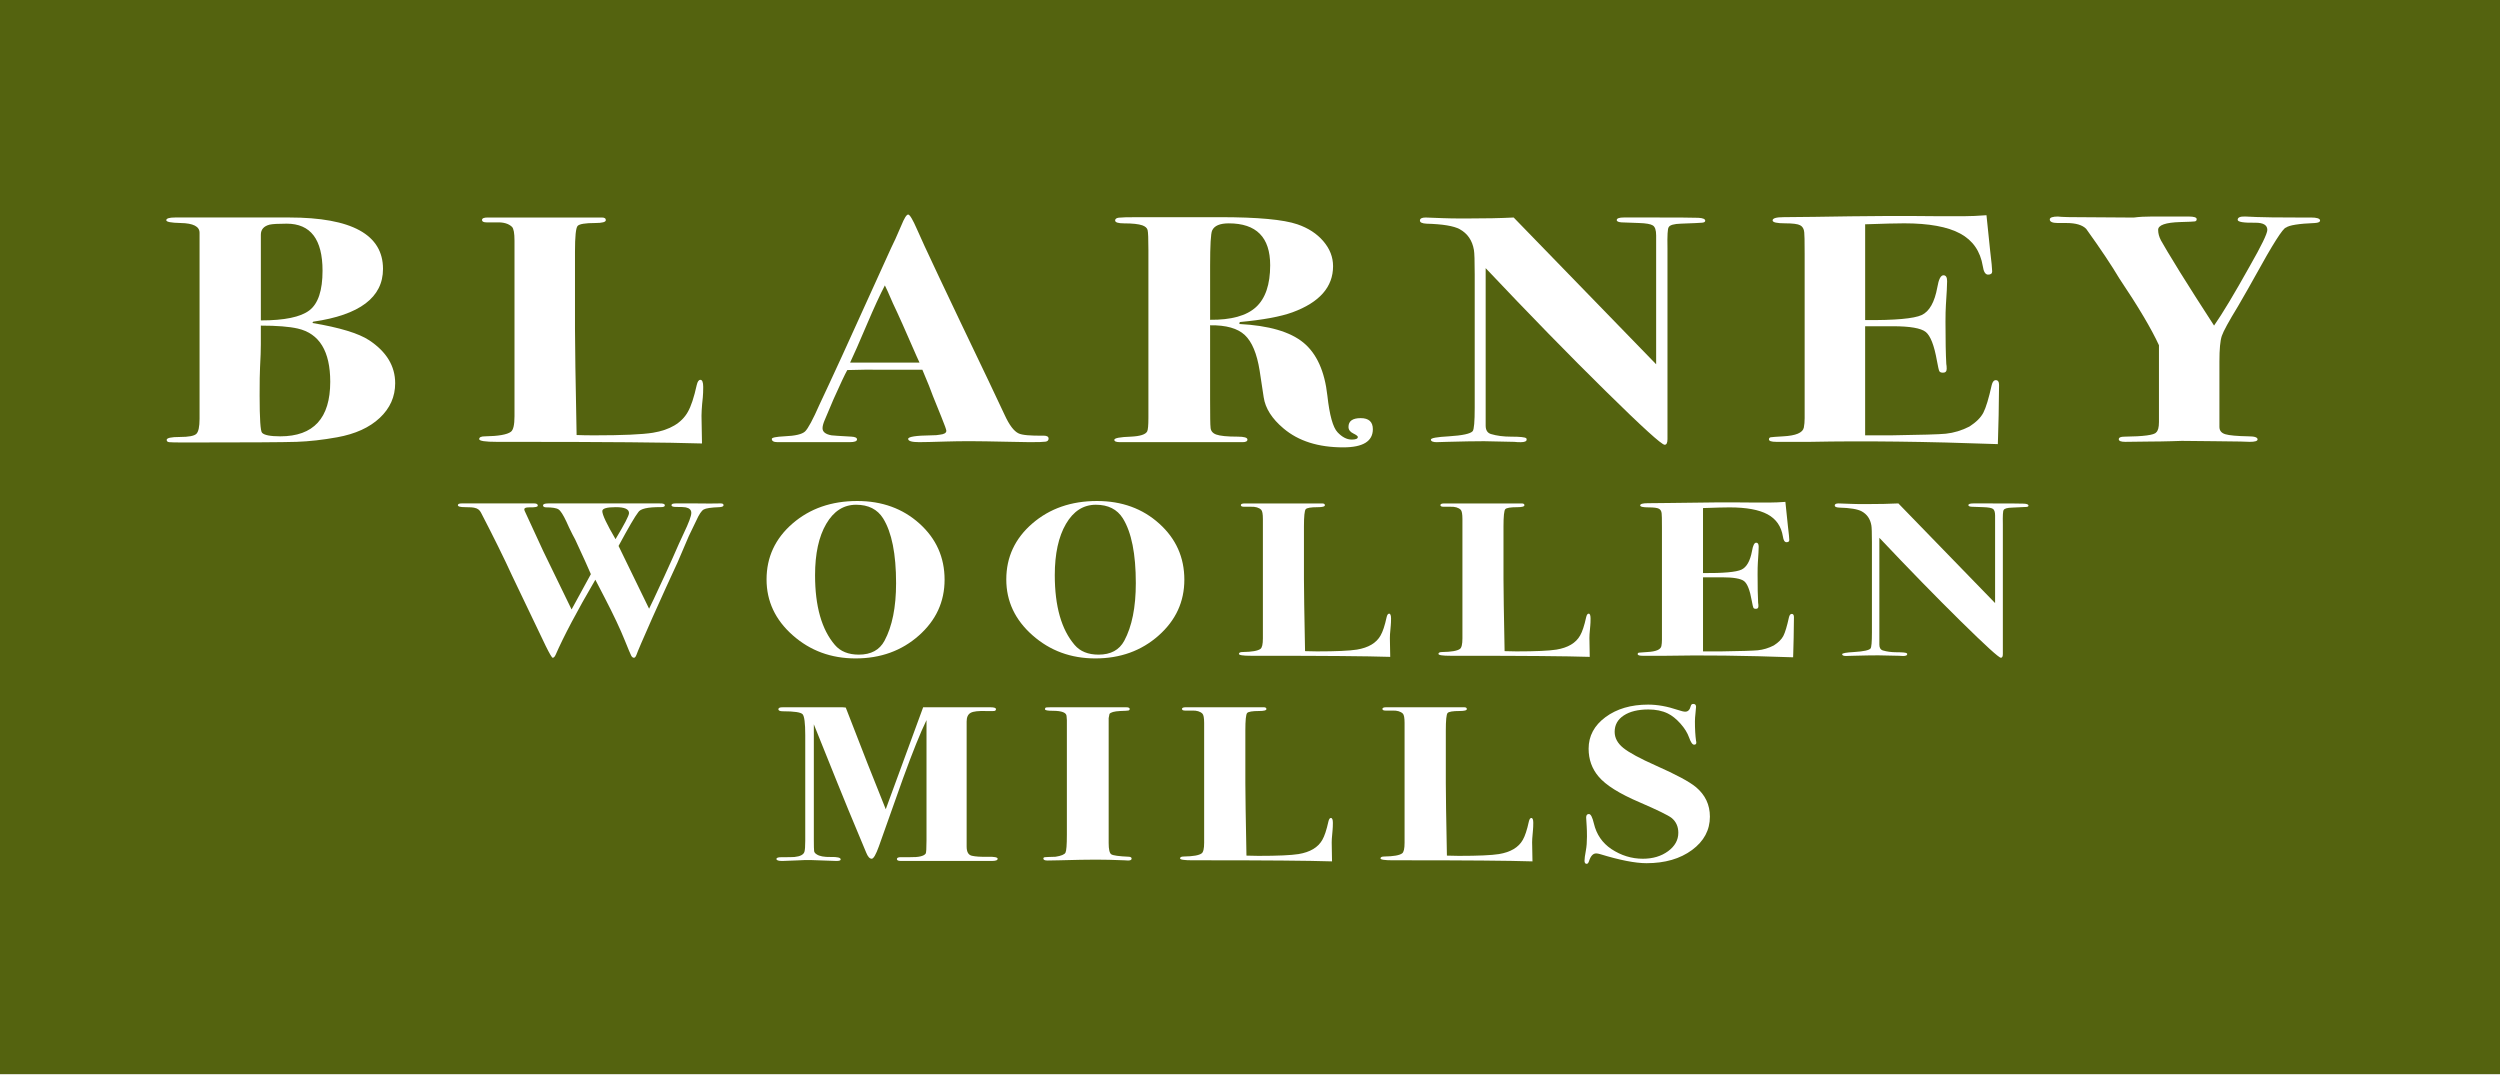
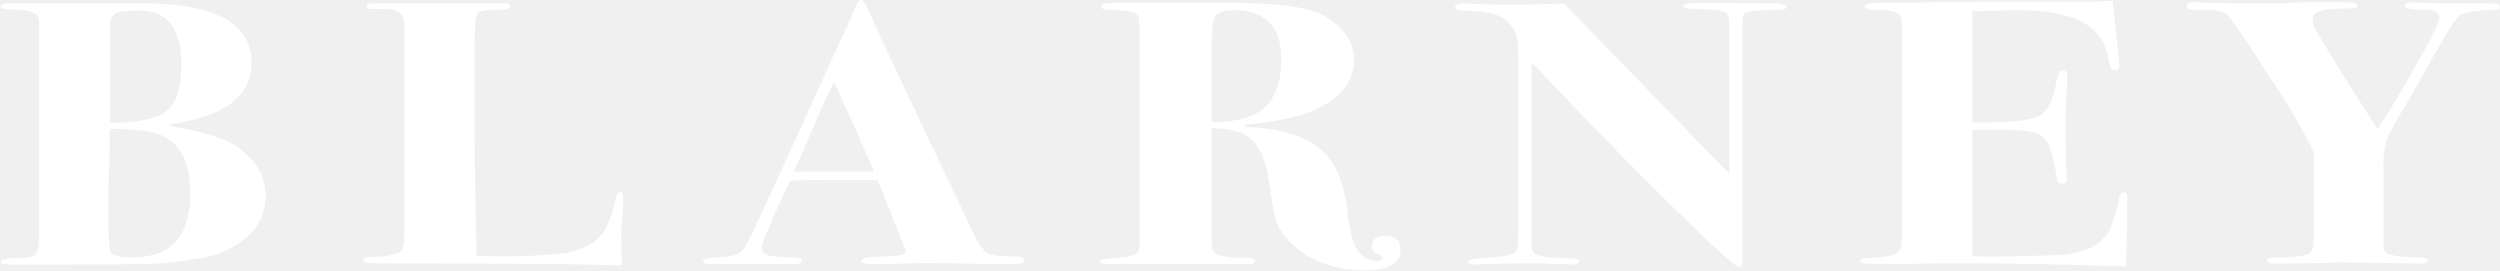
- <svg xmlns="http://www.w3.org/2000/svg" version="1.1" id="Layer_1" x="0px" y="0px" width="199px" height="85.5px" viewBox="0 0 199 85.5" enable-background="new 0 0 199 85.5" xml:space="preserve">
-   <rect y="0" fill="#54630F" width="199" height="85.5" />
-   <g>
-     <path fill="#FFFFFF" d="M31.456,30.505c0,1.072-0.409,1.992-1.228,2.76c-0.818,0.769-1.949,1.283-3.392,1.543   c-1.142,0.207-2.219,0.328-3.23,0.363c-1.013,0.034-3.984,0.051-8.916,0.051c-0.689,0-1.099-0.009-1.228-0.025   c-0.13-0.017-0.194-0.078-0.194-0.181c0-0.155,0.35-0.233,1.051-0.233c0.698,0,1.135-0.082,1.308-0.246   c0.172-0.164,0.258-0.564,0.258-1.203V18.528c0-0.5-0.501-0.759-1.504-0.776c-0.763-0.016-1.145-0.089-1.145-0.22   c0-0.146,0.237-0.22,0.711-0.22c0.452,0,0.894,0,1.324,0h7.753c4.976,0,7.463,1.366,7.463,4.095c0,2.264-1.853,3.663-5.557,4.199   l-0.064,0.104c2.175,0.364,3.683,0.822,4.522,1.375C30.767,28,31.456,29.141,31.456,30.505z M26.287,30.39   c0-2.429-0.861-3.841-2.586-4.238c-0.682-0.155-1.66-0.233-2.938-0.233v1.499c0,0.431-0.021,1.043-0.064,1.835   c-0.022,0.397-0.033,1.137-0.033,2.223c0,1.86,0.065,2.851,0.194,2.972c0.172,0.189,0.656,0.284,1.453,0.284   C24.963,34.731,26.287,33.284,26.287,30.39z M25.674,21.552c0-2.499-0.95-3.748-2.852-3.748c-0.676,0-1.13,0.026-1.361,0.077   c-0.466,0.121-0.697,0.388-0.697,0.801v6.823c1.88,0,3.167-0.267,3.864-0.801C25.325,24.17,25.674,23.119,25.674,21.552z" />
-     <path fill="#FFFFFF" d="M55.976,30.803c0,0.328-0.012,0.604-0.032,0.827c-0.086,0.759-0.119,1.37-0.098,1.836l0.033,1.835   c-2.758-0.087-7.743-0.129-14.957-0.129h-1.357c-0.947,0-1.421-0.073-1.421-0.219c0-0.146,0.15-0.22,0.452-0.22   c1.076-0.017,1.766-0.137,2.067-0.361c0.194-0.137,0.291-0.55,0.291-1.239V19.146c0-0.584-0.066-0.946-0.196-1.084   c-0.263-0.258-0.666-0.378-1.211-0.361H38.73c-0.24,0-0.36-0.065-0.36-0.194c0-0.129,0.15-0.194,0.453-0.194   c0.172,0,0.344,0,0.517,0h8.205c0.108,0,0.227,0,0.356,0c0.215,0,0.323,0.069,0.323,0.207c0,0.155-0.28,0.232-0.84,0.232   c-0.797,0-1.266,0.078-1.405,0.232c-0.141,0.156-0.21,0.837-0.21,2.042v6.15c0,1.258,0.042,4.075,0.129,8.452   c0.409,0.017,0.872,0.025,1.389,0.025c2.262,0,3.823-0.068,4.684-0.206c1.356-0.224,2.282-0.776,2.778-1.654   c0.259-0.448,0.495-1.164,0.711-2.146c0.064-0.275,0.161-0.413,0.29-0.413C55.9,30.235,55.976,30.424,55.976,30.803z" />
-     <path fill="#FFFFFF" d="M83.467,34.912c0,0.138-0.081,0.22-0.242,0.245c-0.161,0.026-0.576,0.039-1.244,0.039   c-0.172,0-0.657-0.009-1.453-0.026c-1.595-0.034-2.692-0.052-3.295-0.052c-0.711,0-1.336,0.009-1.874,0.026   c-1.077,0.034-1.81,0.051-2.197,0.051c-0.581,0-0.872-0.086-0.872-0.258c0-0.172,0.614-0.268,1.842-0.285   c0.302,0,0.527-0.017,0.679-0.051c0.344-0.035,0.517-0.138,0.517-0.311c0-0.086-0.129-0.447-0.388-1.085l-0.679-1.68   c-0.129-0.378-0.409-1.076-0.84-2.093h-0.581h-2.52c-0.905-0.017-1.863-0.008-2.876,0.025c-0.193,0.345-0.56,1.121-1.098,2.327   l-0.711,1.68c-0.108,0.258-0.161,0.465-0.161,0.62c0,0.293,0.236,0.482,0.71,0.568c0.108,0.017,0.636,0.052,1.583,0.104   c0.302,0.016,0.452,0.089,0.452,0.219c0,0.146-0.193,0.22-0.581,0.22h-5.33c-0.13,0-0.269,0-0.42,0   c-0.302,0-0.452-0.086-0.452-0.258c0-0.104,0.333-0.172,1.001-0.207c0.861-0.034,1.41-0.164,1.647-0.388   c0.236-0.224,0.625-0.947,1.163-2.171c0.408-0.861,1.001-2.136,1.776-3.825l3.909-8.606c0.194-0.379,0.463-0.973,0.808-1.783   c0.237-0.585,0.42-0.879,0.549-0.879c0.13,0,0.366,0.397,0.711,1.189c0.431,1.017,2.325,5.031,5.686,12.043   c0.431,0.896,0.862,1.81,1.293,2.739c0.365,0.793,0.731,1.275,1.099,1.448c0.279,0.138,0.947,0.198,2.002,0.181   C83.338,34.68,83.467,34.758,83.467,34.912z M73.194,28.865c-0.021-0.051-0.096-0.215-0.225-0.491   c-0.866-1.997-1.493-3.4-1.883-4.21c-0.103-0.226-0.247-0.555-0.433-0.988l-0.217-0.459c-0.387,0.74-0.858,1.766-1.416,3.074   c-0.622,1.464-1.073,2.489-1.352,3.074c0.194,0,0.431,0,0.71,0c0.259,0,0.496,0,0.712,0h1.809   C71.396,28.865,72.16,28.865,73.194,28.865z" />
-     <path fill="#FFFFFF" d="M109.279,34.163c0,0.965-0.787,1.447-2.359,1.447c-1.981,0-3.564-0.501-4.748-1.503   c-0.926-0.777-1.454-1.606-1.583-2.488l-0.323-2.124c-0.215-1.348-0.608-2.289-1.18-2.825c-0.57-0.536-1.49-0.795-2.762-0.777   v5.883c0,1.365,0.012,2.1,0.033,2.203c0,0.294,0.15,0.497,0.451,0.609c0.303,0.112,0.873,0.169,1.713,0.169   c0.517,0,0.775,0.077,0.775,0.232c0,0.138-0.13,0.207-0.388,0.207h-3.134h-0.518c-0.387,0-0.754,0-1.098,0h-2.326   c-0.215,0-0.463,0-0.742,0c-0.238,0-0.389,0-0.453,0h-1.486c-0.302,0-0.452-0.062-0.452-0.185c0-0.138,0.441-0.224,1.325-0.254   c0.732-0.034,1.162-0.173,1.291-0.415c0.065-0.121,0.098-0.484,0.098-1.089V19.905c0-0.899-0.021-1.43-0.064-1.594   c-0.043-0.164-0.184-0.29-0.42-0.375c-0.303-0.104-0.787-0.156-1.453-0.156c-0.475,0-0.712-0.078-0.712-0.233   c0-0.121,0.097-0.194,0.291-0.22c0.194-0.026,0.711-0.04,1.551-0.04h0.581c0.389,0,0.765,0,1.131,0h1.066c0.021,0,0.247,0,0.678,0   c0.41,0,0.797,0,1.164,0H97.1c3.016,0,5.072,0.19,6.171,0.568c0.86,0.294,1.55,0.741,2.067,1.345   c0.517,0.602,0.774,1.266,0.774,1.99c0,1.654-1.076,2.877-3.229,3.669c-0.948,0.345-2.348,0.604-4.2,0.776l-0.032,0.155   c2.348,0.121,4.049,0.617,5.104,1.486c1.055,0.87,1.69,2.278,1.905,4.225c0.172,1.55,0.441,2.52,0.808,2.907   c0.366,0.388,0.743,0.582,1.131,0.582c0.323,0,0.485-0.069,0.485-0.208c0-0.068-0.124-0.163-0.372-0.284   c-0.248-0.121-0.372-0.293-0.372-0.517c0-0.465,0.324-0.698,0.97-0.698S109.279,33.578,109.279,34.163z M101.106,21.112   c0-2.222-1.098-3.333-3.295-3.333c-0.711,0-1.152,0.189-1.324,0.568c-0.109,0.241-0.162,1.18-0.162,2.817v4.291   c1.68,0.017,2.896-0.319,3.65-1.008C100.729,23.757,101.106,22.646,101.106,21.112z" />
-     <path fill="#FFFFFF" d="M135.736,17.571c0,0.086-0.079,0.138-0.237,0.155c-0.159,0.017-0.722,0.043-1.692,0.077   c-0.569,0.017-0.895,0.112-0.98,0.285c-0.085,0.103-0.116,0.655-0.096,1.654v2.998c0,1.999,0,4.609,0,7.83v4.393   c0,0.293-0.075,0.44-0.226,0.44c-0.238,0-1.805-1.425-4.7-4.277c-2.897-2.851-6.079-6.111-9.546-9.781v1.912   c0,0.655,0,1.224,0,1.706c0,0.483,0,0.775,0,0.878v8.038c0,0.361,0.141,0.585,0.424,0.671c0.457,0.138,0.99,0.208,1.599,0.208   c0.718,0,1.12,0.042,1.207,0.129c0.022,0.017,0.032,0.052,0.032,0.104c0,0.138-0.161,0.207-0.483,0.207   c-0.194,0-0.357-0.009-0.485-0.026c-1.292-0.034-2.1-0.052-2.422-0.052c-0.755,0-1.745,0.018-2.973,0.052   c-0.604,0.017-0.862,0.026-0.775,0.026c-0.323,0-0.484-0.069-0.484-0.207c0-0.121,0.473-0.208,1.422-0.259   c1.098-0.068,1.732-0.207,1.905-0.413c0.108-0.138,0.161-0.757,0.161-1.858V21.855c0-1.083-0.021-1.738-0.064-1.961   c-0.129-0.756-0.506-1.307-1.131-1.651c-0.474-0.258-1.356-0.404-2.648-0.438c-0.344-0.018-0.518-0.101-0.518-0.246   c0-0.163,0.151-0.245,0.453-0.245c0.129,0,0.592,0.017,1.389,0.052c0.389,0.018,0.969,0.026,1.745,0.026   c1.593,0,2.886-0.026,3.876-0.078l11.34,11.682V18.737c0-0.414-0.087-0.678-0.26-0.79c-0.172-0.112-0.538-0.177-1.098-0.195   l-1.389-0.051c-0.26-0.017-0.389-0.078-0.389-0.182c0-0.138,0.193-0.208,0.582-0.208h0.711c0.129,0,0.344,0,0.645,0   c0.28,0,0.528,0,0.743,0c2.174,0,3.445,0.009,3.813,0.026C135.553,17.356,135.736,17.433,135.736,17.571z" />
-     <path fill="#FFFFFF" d="M159.125,30.648c0,0.035-0.011,0.836-0.033,2.403c-0.021,0.828-0.037,1.421-0.048,1.784   c-0.011,0.362-0.017,0.534-0.017,0.517c-5.685-0.206-10.66-0.267-14.925-0.181h-2.713c-0.388,0-0.581-0.065-0.581-0.195   c0-0.098,0.047-0.154,0.145-0.17c0.098-0.017,0.426-0.041,0.986-0.074c1.011-0.052,1.561-0.284,1.646-0.696   c0.043-0.224,0.065-0.473,0.065-0.749V20.203c0-1.032-0.012-1.6-0.032-1.704c-0.021-0.275-0.129-0.464-0.323-0.567   c-0.193-0.104-0.592-0.155-1.195-0.155c-0.668,0-1.001-0.077-1.001-0.233c0-0.171,0.296-0.258,0.888-0.258   c0.592,0,1.416-0.008,2.473-0.025c3.961-0.069,7.203-0.086,9.724-0.052h2.196c0.473,0,1.055-0.026,1.744-0.078l0.291,2.817   c0.107,0.896,0.162,1.447,0.162,1.654c0,0.172-0.109,0.258-0.324,0.258c-0.217,0-0.357-0.224-0.422-0.672   c-0.195-1.189-0.795-2.055-1.799-2.597c-1.004-0.543-2.49-0.814-4.456-0.814c-0.605,0-1.642,0.025-3.11,0.077v7.625   c2.381,0.018,3.879-0.117,4.496-0.4c0.615-0.285,1.033-1.021,1.249-2.21c0.108-0.638,0.271-0.957,0.487-0.957   c0.195,0,0.292,0.155,0.292,0.465c0,0.31-0.032,0.948-0.097,1.913c-0.021,0.328-0.032,0.767-0.032,1.318   c0,1.483,0.021,2.602,0.064,3.36c0.021,0.103,0.032,0.233,0.032,0.388c0,0.206-0.098,0.31-0.292,0.31   c-0.151,0-0.249-0.04-0.292-0.117c-0.044-0.077-0.108-0.358-0.195-0.84c-0.217-1.223-0.514-1.985-0.893-2.287   c-0.379-0.301-1.25-0.453-2.613-0.453h-2.207v8.684h2.073c2.376-0.034,3.823-0.077,4.343-0.129   c0.646-0.068,1.273-0.258,1.879-0.568c0.539-0.345,0.912-0.714,1.117-1.111c0.205-0.396,0.427-1.128,0.664-2.197   c0.064-0.258,0.173-0.388,0.324-0.388C159.038,30.26,159.125,30.39,159.125,30.648z" />
-     <path fill="#FFFFFF" d="M184.678,17.556c0,0.115-0.141,0.18-0.42,0.196c-1.271,0.052-2.035,0.173-2.293,0.364   c-0.238,0.035-1.057,1.323-2.455,3.865c-0.303,0.554-0.756,1.349-1.358,2.387c-0.738,1.209-1.171,1.999-1.296,2.371   c-0.127,0.372-0.19,1.049-0.19,2.034v5.208c0,0.294,0.155,0.488,0.468,0.583c0.313,0.095,0.932,0.151,1.858,0.168   c0.474,0,0.711,0.082,0.711,0.244c0,0.13-0.206,0.195-0.616,0.195c-0.087,0-0.335-0.008-0.745-0.025   c-0.496,0-1.19-0.009-2.074-0.026l-2.592-0.026c-0.065,0-0.346,0.009-0.842,0.026c-0.605,0.018-1.145,0.026-1.619,0.026   l-2.042,0.025c-0.346,0-0.518-0.069-0.518-0.207c0-0.138,0.15-0.206,0.451-0.206c1.529-0.018,2.37-0.129,2.521-0.336   c0.15-0.121,0.226-0.396,0.226-0.826v-6.115c-0.601-1.308-1.651-3.08-3.154-5.316c-0.622-1.049-1.503-2.365-2.639-3.948   c-0.302-0.309-0.827-0.465-1.577-0.465h-0.355c-0.086,0-0.192,0-0.322,0c-0.429,0-0.644-0.095-0.644-0.284   c0-0.155,0.227-0.233,0.68-0.233c-0.065,0,0.027,0.01,0.273,0.027c0.248,0.017,0.662,0.025,1.244,0.025l3.812,0.026   c0.149,0,0.387,0,0.71,0c0.388-0.051,0.861-0.078,1.421-0.078h1.906c0.215,0,0.441,0,0.678,0c0.237,0,0.346,0,0.324,0   c0.43,0,0.646,0.069,0.646,0.208c0,0.103-0.048,0.164-0.146,0.181c-0.097,0.017-0.479,0.034-1.146,0.051   c-1.185,0.035-1.776,0.242-1.776,0.622c0,0.277,0.075,0.557,0.226,0.842c0.15,0.286,0.656,1.128,1.516,2.527   c0.752,1.209,1.655,2.626,2.709,4.25c0.664-0.949,1.607-2.518,2.83-4.709c0.939-1.644,1.41-2.613,1.41-2.907   c0-0.38-0.313-0.571-0.938-0.571c-0.947,0.017-1.422-0.061-1.422-0.233c0-0.191,0.205-0.277,0.614-0.261l0.905,0.04   c0.602,0.025,1.625,0.038,3.068,0.038h1.229C184.43,17.313,184.678,17.395,184.678,17.556z" />
-   </g>
-   <g>
-     <path fill="#FFFFFF" d="M57.595,40.212c0,0.094-0.109,0.146-0.329,0.158c-0.659,0.024-1.074,0.085-1.25,0.185   c-0.175,0.099-0.373,0.394-0.592,0.885c-0.132,0.27-0.329,0.68-0.593,1.229c-0.19,0.456-0.491,1.158-0.9,2.104   c-0.206,0.444-0.515,1.118-0.928,2.018l-1.083,2.404c-0.751,1.698-1.172,2.675-1.259,2.934c-0.058,0.152-0.123,0.228-0.197,0.228   c-0.087,0-0.16-0.057-0.22-0.167c-0.058-0.109-0.226-0.511-0.504-1.2c-0.366-0.914-0.901-2.049-1.604-3.405l-0.746-1.439   c-1.463,2.503-2.513,4.492-3.157,5.965c-0.072,0.165-0.152,0.247-0.24,0.247c-0.06,0-0.241-0.311-0.549-0.931l-2.676-5.591   c-0.643-1.405-1.47-3.081-2.479-5.026c-0.102-0.21-0.271-0.339-0.504-0.386c-0.132-0.036-0.389-0.054-0.768-0.054   c-0.382,0-0.57-0.051-0.57-0.158c0-0.094,0.102-0.14,0.307-0.14c-0.014,0,0.227,0,0.724,0c0.512,0,0.951,0,1.317,0h0.833h2.216   c0.072,0,0.197,0,0.372,0c0.146,0,0.25,0,0.308,0c0.19,0,0.285,0.06,0.285,0.175c0,0.104-0.234,0.152-0.702,0.139   c-0.248,0-0.372,0.052-0.372,0.158c0,0.045,0.013,0.096,0.044,0.156c0.321,0.709,0.809,1.768,1.466,3.176l2.253,4.637l1.535-2.811   c-0.216-0.511-0.631-1.429-1.249-2.757c-0.118-0.206-0.278-0.524-0.484-0.951c-0.045-0.104-0.118-0.265-0.221-0.485   c-0.25-0.531-0.455-0.851-0.617-0.959c-0.162-0.111-0.501-0.165-1.016-0.165c-0.147-0.011-0.22-0.064-0.22-0.156   c0-0.102,0.139-0.156,0.417-0.156c-0.044,0,0.033,0,0.23,0c0.197,0,0.522,0,0.975,0h7.657c0.278-0.011,0.417,0.043,0.417,0.156   c0,0.095-0.109,0.139-0.329,0.139c-1.039-0.01-1.637,0.129-1.799,0.42c-0.248,0.315-0.768,1.206-1.557,2.67   c0.507,1.053,1.317,2.717,2.431,4.996c0.237-0.478,0.488-1.01,0.755-1.595c0.236-0.491,0.619-1.327,1.148-2.507   c0.339-0.783,0.626-1.42,0.861-1.913c0.397-0.83,0.596-1.368,0.596-1.612c0-0.236-0.146-0.38-0.438-0.44   c-0.102-0.023-0.366-0.035-0.789-0.035c-0.236,0-0.352-0.045-0.352-0.139c0-0.094,0.109-0.14,0.329-0.14h1.734   c0.745,0.011,1.308,0.011,1.689,0h0.175C57.522,40.072,57.595,40.119,57.595,40.212z M50.07,40.841c0-0.314-0.35-0.471-1.053-0.471   c-0.717,0-1.074,0.105-1.074,0.315c0,0.29,0.351,1.033,1.053,2.231C49.711,41.729,50.07,41.038,50.07,40.841z" />
-     <path fill="#FFFFFF" d="M75.189,46.145c0,1.755-0.684,3.237-2.052,4.447c-1.368,1.212-3.045,1.818-5.034,1.818   c-1.945,0-3.613-0.614-5.002-1.843c-1.389-1.227-2.083-2.709-2.083-4.441c0-1.777,0.691-3.262,2.072-4.457   c1.382-1.192,3.098-1.789,5.145-1.789c1.974,0,3.627,0.599,4.958,1.799C74.523,42.877,75.189,44.366,75.189,46.145z M71.328,46.416   c0-2.324-0.343-4.043-1.032-5.152c-0.454-0.724-1.169-1.086-2.15-1.086c-0.995,0-1.786,0.509-2.379,1.524   c-0.593,1.017-0.888,2.377-0.888,4.082c0,2.478,0.526,4.328,1.579,5.555c0.439,0.515,1.076,0.77,1.909,0.77   c0.965,0,1.645-0.369,2.039-1.104C71.02,49.863,71.328,48.333,71.328,46.416z" />
-     <path fill="#FFFFFF" d="M94.274,46.145c0,1.755-0.684,3.237-2.052,4.447c-1.368,1.212-3.045,1.818-5.033,1.818   c-1.945,0-3.614-0.614-5.002-1.843c-1.391-1.227-2.086-2.709-2.086-4.441c0-1.777,0.691-3.262,2.074-4.457   c1.382-1.192,3.096-1.789,5.144-1.789c1.974,0,3.627,0.599,4.956,1.799C93.607,42.877,94.274,44.366,94.274,46.145z M90.411,46.416   c0-2.324-0.342-4.043-1.03-5.152c-0.453-0.724-1.169-1.086-2.15-1.086c-0.995,0-1.788,0.509-2.38,1.524   c-0.593,1.017-0.89,2.377-0.89,4.082c0,2.478,0.528,4.328,1.581,5.555c0.439,0.515,1.074,0.77,1.907,0.77   c0.966,0,1.646-0.369,2.042-1.104C90.105,49.863,90.411,48.333,90.411,46.416z" />
-     <path fill="#FFFFFF" d="M110.727,49.233c0,0.221-0.007,0.409-0.023,0.562c-0.058,0.515-0.079,0.931-0.065,1.246l0.023,1.246   c-1.873-0.06-5.259-0.087-10.158-0.087h-0.921c-0.644,0-0.965-0.05-0.965-0.149c0-0.101,0.102-0.15,0.308-0.15   c0.729-0.011,1.198-0.094,1.403-0.247c0.132-0.091,0.197-0.372,0.197-0.84v-9.497c0-0.397-0.044-0.643-0.133-0.736   c-0.177-0.175-0.453-0.257-0.822-0.244h-0.556c-0.163,0-0.244-0.045-0.244-0.13c0-0.088,0.102-0.133,0.308-0.133   c0.116,0,0.233,0,0.35,0h5.572c0.072,0,0.153,0,0.241,0c0.146,0,0.22,0.047,0.22,0.14c0,0.106-0.192,0.158-0.57,0.158   c-0.542,0-0.86,0.053-0.955,0.159c-0.095,0.105-0.143,0.568-0.143,1.386v4.176c0,0.854,0.03,2.767,0.088,5.738   c0.278,0.013,0.592,0.02,0.944,0.02c1.535,0,2.597-0.048,3.181-0.142c0.921-0.153,1.551-0.526,1.886-1.124   c0.176-0.302,0.338-0.789,0.482-1.456c0.044-0.187,0.111-0.282,0.197-0.282C110.674,48.845,110.727,48.976,110.727,49.233z" />
-     <path fill="#FFFFFF" d="M126.608,49.233c0,0.221-0.006,0.409-0.021,0.562c-0.058,0.515-0.081,0.931-0.065,1.246l0.021,1.246   c-1.872-0.06-5.257-0.087-10.157-0.087h-0.921c-0.643,0-0.965-0.05-0.965-0.149c0-0.101,0.101-0.15,0.307-0.15   c0.731-0.011,1.199-0.094,1.403-0.247c0.133-0.091,0.199-0.372,0.199-0.84v-9.497c0-0.397-0.045-0.643-0.133-0.736   c-0.177-0.175-0.453-0.257-0.823-0.244h-0.553c-0.165,0-0.245-0.045-0.245-0.13c0-0.088,0.102-0.133,0.306-0.133   c0.118,0,0.236,0,0.35,0h5.574c0.072,0,0.153,0,0.241,0c0.146,0,0.219,0.047,0.219,0.14c0,0.106-0.19,0.158-0.57,0.158   c-0.541,0-0.858,0.053-0.954,0.159c-0.095,0.105-0.143,0.568-0.143,1.386v4.176c0,0.854,0.03,2.767,0.088,5.738   c0.278,0.013,0.592,0.02,0.944,0.02c1.535,0,2.595-0.048,3.181-0.142c0.921-0.153,1.55-0.526,1.886-1.124   c0.176-0.302,0.336-0.789,0.482-1.456c0.044-0.187,0.109-0.282,0.199-0.282C126.558,48.845,126.608,48.976,126.608,49.233z" />
-     <path fill="#FFFFFF" d="M142.798,49.128c0,0.023-0.009,0.568-0.023,1.633c-0.014,0.561-0.026,0.964-0.031,1.209   c-0.009,0.247-0.011,0.365-0.011,0.351c-3.862-0.139-7.24-0.18-10.134-0.121h-1.845c-0.261,0-0.394-0.045-0.394-0.133   c0-0.065,0.034-0.106,0.099-0.116c0.065-0.011,0.288-0.027,0.67-0.05c0.687-0.034,1.059-0.193,1.118-0.474   c0.028-0.15,0.044-0.321,0.044-0.508v-8.884c0-0.7-0.007-1.087-0.023-1.156c-0.014-0.186-0.086-0.315-0.22-0.385   c-0.131-0.071-0.403-0.106-0.812-0.106c-0.453,0-0.678-0.051-0.678-0.158c0-0.115,0.2-0.175,0.602-0.175   c0.403,0,0.962-0.006,1.679-0.017c2.692-0.047,4.891-0.06,6.604-0.037h1.491c0.321,0,0.715-0.017,1.183-0.052l0.199,1.914   c0.074,0.607,0.111,0.982,0.111,1.124c0,0.115-0.074,0.173-0.221,0.173s-0.243-0.15-0.287-0.454   c-0.13-0.809-0.539-1.396-1.22-1.765c-0.684-0.369-1.691-0.553-3.027-0.553c-0.41,0-1.114,0.018-2.113,0.054v5.176   c1.618,0.011,2.635-0.079,3.054-0.272c0.419-0.192,0.701-0.692,0.849-1.498c0.074-0.433,0.185-0.65,0.332-0.65   c0.131,0,0.197,0.105,0.197,0.315c0,0.21-0.021,0.644-0.067,1.3c-0.014,0.221-0.02,0.519-0.02,0.894   c0,1.006,0.014,1.768,0.043,2.28c0.016,0.072,0.023,0.159,0.023,0.265c0,0.141-0.065,0.21-0.199,0.21   c-0.102,0-0.169-0.026-0.199-0.079c-0.028-0.051-0.074-0.243-0.133-0.57c-0.145-0.831-0.349-1.348-0.606-1.552   c-0.257-0.206-0.849-0.308-1.775-0.308h-1.498v5.899h1.408c1.615-0.024,2.597-0.054,2.95-0.089   c0.439-0.045,0.864-0.174,1.276-0.386c0.366-0.234,0.62-0.485,0.759-0.754c0.141-0.27,0.291-0.769,0.45-1.493   c0.045-0.176,0.119-0.264,0.221-0.264C142.739,48.864,142.798,48.952,142.798,49.128z" />
-     <path fill="#FFFFFF" d="M161.466,40.248c0,0.058-0.054,0.094-0.159,0.104c-0.111,0.013-0.492,0.031-1.149,0.054   c-0.387,0.011-0.61,0.077-0.667,0.193c-0.058,0.069-0.079,0.444-0.064,1.122v2.038c0,1.357,0,3.129,0,5.317v2.984   c0,0.199-0.052,0.298-0.155,0.298c-0.162,0-1.223-0.968-3.193-2.905c-1.967-1.937-4.126-4.15-6.482-6.644v1.298   c0,0.446,0,0.832,0,1.158c0,0.329,0,0.528,0,0.599v5.457c0,0.244,0.096,0.399,0.288,0.457c0.311,0.092,0.673,0.141,1.086,0.141   c0.488,0,0.761,0.027,0.82,0.089c0.014,0.009,0.023,0.034,0.023,0.068c0,0.094-0.111,0.141-0.331,0.141   c-0.129,0-0.24-0.007-0.328-0.017c-0.877-0.024-1.426-0.035-1.645-0.035c-0.512,0-1.185,0.011-2.019,0.035   c-0.409,0.01-0.585,0.017-0.525,0.017c-0.219,0-0.332-0.047-0.332-0.141c0-0.082,0.324-0.141,0.966-0.176   c0.746-0.045,1.178-0.141,1.294-0.28c0.075-0.095,0.111-0.515,0.111-1.263v-7.201c0-0.736-0.016-1.181-0.044-1.332   c-0.088-0.514-0.343-0.887-0.768-1.12c-0.322-0.176-0.921-0.277-1.799-0.299c-0.234-0.013-0.35-0.068-0.35-0.166   c0-0.112,0.102-0.167,0.306-0.167c0.088,0,0.404,0.011,0.942,0.034c0.264,0.013,0.659,0.02,1.186,0.02   c1.083,0,1.96-0.02,2.632-0.054l7.699,7.932V41.04c0-0.281-0.058-0.46-0.175-0.536c-0.118-0.077-0.366-0.119-0.746-0.133   l-0.942-0.034c-0.176-0.011-0.264-0.054-0.264-0.124c0-0.094,0.131-0.14,0.395-0.14h0.483c0.088,0,0.234,0,0.44,0   c0.19,0,0.358,0,0.505,0c1.476,0,2.339,0.006,2.588,0.017C161.341,40.102,161.466,40.153,161.466,40.248z" />
-   </g>
-   <g>
-     <path fill="#FFFFFF" d="M79.413,68.356c0,0.117-0.148,0.175-0.442,0.175h-0.154c-0.322,0-0.892,0-1.707,0c-0.815,0-1.422,0-1.816,0   c-0.162,0-0.502,0-1.015,0c-0.499,0-1.176,0-2.028,0h-0.549c-0.208,0-0.308-0.048-0.308-0.15c0-0.098,0.1-0.15,0.308-0.15h0.747   c0.676,0.013,1.086-0.083,1.234-0.282c0.044-0.059,0.067-0.411,0.067-1.059V57.32c-0.476,0.976-1.102,2.527-1.874,4.653   l-1.916,5.395c-0.237,0.657-0.426,0.988-0.573,0.988c-0.163,0-0.308-0.165-0.44-0.493c-0.046-0.107-0.514-1.236-1.411-3.385   c-0.338-0.812-1.256-3.086-2.755-6.823V66.8c0,0.53,0.009,0.844,0.023,0.945c0.014,0.101,0.081,0.185,0.198,0.257   c0.221,0.153,0.594,0.224,1.125,0.214c0.529-0.013,0.792,0.053,0.792,0.194c0,0.081-0.111,0.123-0.331,0.123l-1.961-0.07   c-0.339-0.012-0.727-0.004-1.166,0.024c-0.59,0.03-0.986,0.046-1.192,0.046c-0.309,0-0.463-0.051-0.463-0.158   c0-0.094,0.126-0.141,0.375-0.141c0.587,0,0.941-0.007,1.058-0.017c0.456-0.048,0.72-0.184,0.792-0.408   c0.044-0.14,0.067-0.435,0.067-0.882v-8.419c0-0.942-0.07-1.494-0.209-1.652c-0.14-0.158-0.664-0.238-1.576-0.238   c-0.234,0-0.352-0.053-0.352-0.16c0-0.115,0.124-0.17,0.375-0.158h0.593h4.148c0.046,0,0.128,0.006,0.245,0.021   c1.253,3.25,2.313,5.948,3.184,8.094l2.977-8.117l0.462,0.001h2.91c0.046,0,0.17,0,0.375,0c0.22,0,0.419,0,0.596,0h1.015   c0.294,0,0.439,0.05,0.439,0.15c0,0.113-0.086,0.162-0.264,0.15H78.51c-0.617-0.021-1.032,0.024-1.244,0.141   c-0.214,0.118-0.321,0.346-0.321,0.688c0,0.093,0,0.299,0,0.616c0,0.319,0,1.793,0,4.425v4.919c0,0.422,0.137,0.667,0.415,0.731   c0.278,0.064,0.688,0.093,1.236,0.08C79.141,68.185,79.413,68.239,79.413,68.356z" />
-     <path fill="#FFFFFF" d="M90.077,68.347c0,0.1-0.094,0.15-0.286,0.15c-0.101,0-0.198-0.007-0.286-0.017   c-0.881-0.036-1.636-0.053-2.269-0.053c-0.661,0-1.631,0.017-2.909,0.053c-0.426,0.01-0.743,0.017-0.948,0.017   c-0.22,0-0.328-0.053-0.328-0.158c0-0.059,0.039-0.094,0.12-0.107c0.08-0.011,0.363-0.021,0.847-0.034   c0.458-0.07,0.72-0.181,0.795-0.328c0.073-0.147,0.11-0.619,0.11-1.418v-8.479c0-0.224,0-0.44,0-0.653   c-0.016-0.211-0.023-0.309-0.023-0.299c0-0.294-0.369-0.442-1.102-0.442c-0.41,0-0.616-0.039-0.616-0.123   c0-0.081,0.029-0.128,0.088-0.141c0.058-0.011,0.248-0.017,0.573-0.017c-0.148,0,0.117,0,0.792,0c0.674,0,1.254,0,1.742,0H87.5   c0.234,0,0.569,0,1.002,0c0.432,0,0.74,0,0.914,0h0.22c0.194,0,0.288,0.046,0.288,0.134c0,0.067-0.033,0.108-0.1,0.125   c-0.066,0.017-0.289,0.028-0.673,0.04c-0.456,0.024-0.733,0.1-0.835,0.23l-0.066,0.332v9.947c0,0.505,0.068,0.805,0.208,0.897   c0.14,0.094,0.613,0.16,1.421,0.195C90.011,68.211,90.077,68.259,90.077,68.347z" />
-     <path fill="#FFFFFF" d="M106.097,65.5c0,0.222-0.009,0.41-0.023,0.564c-0.059,0.517-0.08,0.935-0.066,1.251l0.021,1.251   c-1.88-0.06-5.279-0.087-10.201-0.087h-0.925c-0.647,0-0.971-0.05-0.971-0.15c0-0.101,0.103-0.151,0.309-0.151   c0.734-0.011,1.203-0.094,1.408-0.248c0.133-0.091,0.201-0.373,0.201-0.844v-9.539c0-0.399-0.046-0.646-0.137-0.74   c-0.177-0.175-0.453-0.258-0.824-0.245h-0.559c-0.163,0-0.245-0.046-0.245-0.131c0-0.088,0.103-0.134,0.309-0.134   c0.115,0,0.232,0,0.352,0h5.596c0.074,0,0.154,0,0.244,0c0.147,0,0.221,0.047,0.221,0.141c0,0.107-0.191,0.158-0.573,0.158   c-0.545,0-0.864,0.053-0.961,0.16c-0.096,0.106-0.143,0.57-0.143,1.392v4.195c0,0.858,0.031,2.779,0.088,5.764   c0.279,0.013,0.596,0.02,0.949,0.02c1.539,0,2.605-0.048,3.195-0.142c0.924-0.154,1.555-0.529,1.893-1.129   c0.177-0.304,0.339-0.792,0.486-1.462c0.044-0.188,0.11-0.284,0.198-0.284C106.046,65.111,106.097,65.242,106.097,65.5z" />
-     <path fill="#FFFFFF" d="M122.049,65.5c0,0.222-0.009,0.41-0.023,0.564c-0.057,0.517-0.08,0.935-0.064,1.251l0.023,1.251   c-1.883-0.06-5.282-0.087-10.203-0.087h-0.924c-0.647,0-0.972-0.05-0.972-0.15c0-0.101,0.106-0.151,0.309-0.151   c0.734-0.011,1.204-0.094,1.411-0.248c0.133-0.091,0.198-0.373,0.198-0.844v-9.539c0-0.399-0.046-0.646-0.133-0.74   c-0.181-0.175-0.455-0.258-0.828-0.245h-0.556c-0.164,0-0.248-0.046-0.248-0.131c0-0.088,0.105-0.134,0.309-0.134   c0.118,0,0.235,0,0.353,0h5.597c0.074,0,0.154,0,0.241,0c0.147,0,0.221,0.047,0.221,0.141c0,0.107-0.189,0.158-0.573,0.158   c-0.543,0-0.864,0.053-0.958,0.16c-0.097,0.106-0.142,0.57-0.142,1.392v4.195c0,0.858,0.028,2.779,0.087,5.764   c0.278,0.013,0.594,0.02,0.948,0.02c1.542,0,2.608-0.048,3.196-0.142c0.926-0.154,1.556-0.529,1.896-1.129   c0.175-0.304,0.338-0.792,0.483-1.462c0.044-0.188,0.11-0.284,0.198-0.284C121.999,65.111,122.049,65.242,122.049,65.5z" />
-     <path fill="#FFFFFF" d="M136.108,65.007c0,1.069-0.475,1.954-1.42,2.652c-0.949,0.701-2.158,1.051-3.626,1.051   c-0.895,0-2.131-0.242-3.703-0.724c-0.117-0.036-0.218-0.054-0.308-0.054c-0.251,0-0.44,0.214-0.573,0.636   c-0.044,0.128-0.103,0.194-0.177,0.194c-0.115,0-0.174-0.083-0.174-0.247c0-0.151,0.034-0.423,0.108-0.811   c0.059-0.316,0.087-0.688,0.087-1.11c0-0.341-0.007-0.612-0.021-0.811c-0.029-0.399-0.043-0.636-0.043-0.706   c0-0.187,0.073-0.281,0.219-0.281c0.147,0,0.279,0.251,0.396,0.755c0.207,0.872,0.67,1.546,1.388,2.03   c0.78,0.516,1.616,0.775,2.511,0.775c0.794,0,1.462-0.201,2.007-0.6c0.542-0.399,0.815-0.888,0.815-1.464   c0-0.492-0.175-0.886-0.53-1.181c-0.264-0.21-1.117-0.627-2.554-1.249c-1.602-0.684-2.69-1.364-3.262-2.047   c-0.529-0.621-0.794-1.363-0.794-2.22c0-1.011,0.449-1.849,1.345-2.513c0.895-0.661,2.028-0.995,3.394-0.995   c0.734,0,1.521,0.14,2.356,0.422c0.281,0.094,0.478,0.141,0.596,0.141c0.222,0,0.368-0.151,0.442-0.458   c0.028-0.106,0.094-0.16,0.198-0.16c0.147,0,0.221,0.077,0.221,0.231c0,0.059-0.017,0.224-0.044,0.493   c-0.03,0.269-0.046,0.493-0.046,0.67c0,0.61,0.03,1.129,0.09,1.551c0.014,0.036,0.02,0.083,0.02,0.141   c0,0.107-0.06,0.158-0.177,0.158c-0.131,0-0.262-0.187-0.395-0.563c-0.133-0.378-0.364-0.751-0.694-1.12   c-0.332-0.369-0.666-0.637-1.003-0.801c-0.44-0.214-0.955-0.318-1.542-0.318c-0.822,0-1.477,0.158-1.961,0.476   c-0.485,0.316-0.727,0.753-0.727,1.303c0,0.485,0.228,0.909,0.684,1.28c0.455,0.369,1.328,0.844,2.623,1.419   c1.586,0.703,2.635,1.267,3.15,1.692C135.736,63.268,136.108,64.054,136.108,65.007z" />
-   </g>
+ <svg xmlns="http://www.w3.org/2000/svg" id="Layer_1" data-name="Layer 1" viewBox="0 0 423.44 45.77">
+   <path d="M83.28,110.28a9,9,0,0,1-3,6.82,16.1,16.1,0,0,1-8.38,3.81,55.31,55.31,0,0,1-8,.9q-3.75.13-22,.13-2.55,0-3-.06c-.32,0-.48-.19-.48-.45s.86-.58,2.6-.58,2.8-.2,3.23-.61.64-1.39.64-3V80.69q0-1.85-3.71-1.92-2.83-.06-2.83-.54T40,77.69H62.45q18.43,0,18.43,10.11,0,8.39-13.72,10.37l-.16.26q8.06,1.35,11.17,3.39Q83.28,105.22,83.28,110.28ZM70.51,110q0-9-6.39-10.47a34.73,34.73,0,0,0-7.26-.58v3.7q0,1.6-.16,4.53-.08,1.47-.08,5.49,0,6.89.48,7.34.64.7,3.59.7Q70.51,120.71,70.51,110ZM69,88.16q0-9.26-7-9.26a18.91,18.91,0,0,0-3.36.19,2,2,0,0,0-1.72,2V97.93q7,0,9.54-2T69,88.16Z" transform="translate(-38.28 -77.12)" style="fill:#fff" />
+   <path d="M143.84,111c0,.81,0,1.49-.08,2a29.91,29.91,0,0,0-.24,4.53l.08,4.53q-10.22-.32-36.94-.32h-3.35q-3.51,0-3.51-.54t1.12-.54q4-.06,5.11-.89.72-.51.72-3.06V82.22a4.54,4.54,0,0,0-.48-2.68,3.94,3.94,0,0,0-3-.89h-2q-.89,0-.89-.48c0-.32.37-.48,1.12-.48h22.42c.53,0,.8.17.8.51s-.69.57-2.07.57q-3,0-3.47.57t-.52,5V99.58q0,4.66.32,20.87,1.52.06,3.43.06a86.5,86.5,0,0,0,11.57-.51q5-.83,6.86-4.09a19.72,19.72,0,0,0,1.76-5.3c.16-.68.4-1,.72-1S143.84,110.08,143.84,111Z" transform="translate(-38.28 -77.12)" style="fill:#fff" />
+   <path d="M211.74,121.16c0,.34-.2.54-.6.61a27.46,27.46,0,0,1-3.07.1l-3.59-.06q-5.91-.13-8.14-.13-2.63,0-4.63.07-4,.13-5.43.13-2.15,0-2.15-.64t4.55-.7a8.11,8.11,0,0,0,1.68-.13c.85-.09,1.28-.34,1.28-.77a15.93,15.93,0,0,0-1-2.68L189,112.8q-.48-1.4-2.07-5.17h-7.66q-3.35-.06-7.1.06-.72,1.28-2.71,5.75l-1.76,4.15a4.22,4.22,0,0,0-.4,1.53q0,1.09,1.75,1.4.4.06,3.91.26c.75,0,1.12.22,1.12.54s-.48.54-1.44.54h-14.2q-1.12,0-1.12-.64,0-.38,2.47-.51,3.19-.13,4.07-1t2.87-5.36q1.51-3.19,4.39-9.45l9.66-21.26q.72-1.4,2-4.4c.59-1.44,1-2.17,1.36-2.17s.9,1,1.76,2.94q1.6,3.77,14,29.75,1.6,3.32,3.19,6.76,1.35,2.94,2.71,3.58,1,.51,4.94.45C211.42,120.59,211.74,120.78,211.74,121.16Zm-25.37-14.94c-.05-.13-.24-.53-.55-1.21q-3.21-7.4-4.65-10.4-.38-.84-1.07-2.44L179.56,91q-1.43,2.74-3.5,7.59-2.3,5.42-3.34,7.59h13.64Z" transform="translate(-38.28 -77.12)" style="fill:#fff" />
+   <path d="M275.49,119.31q0,3.57-5.83,3.57-7.34,0-11.73-3.71-3.43-2.88-3.91-6.14l-.8-5.25q-.8-5-2.91-7t-6.82-1.92v14.53q0,5.06.08,5.44a1.51,1.51,0,0,0,1.11,1.51,14.14,14.14,0,0,0,4.23.42q1.91,0,1.92.57c0,.34-.32.51-1,.51h-24.1q-1.12,0-1.12-.46t3.27-.63q2.71-.13,3.19-1a8.17,8.17,0,0,0,.24-2.69v-33a25.46,25.46,0,0,0-.16-3.94,1.47,1.47,0,0,0-1-.93,12,12,0,0,0-3.59-.38q-1.76,0-1.76-.58c0-.3.24-.48.72-.54s1.76-.1,3.83-.1h16q11.17,0,15.24,1.4a11.4,11.4,0,0,1,5.11,3.32,7.38,7.38,0,0,1,1.91,4.91q0,6.13-8,9.06a44.12,44.12,0,0,1-10.37,1.92l-.08.38q8.7.45,12.61,3.67t4.71,10.44q.64,5.74,2,7.18a3.89,3.89,0,0,0,2.79,1.44q1.2,0,1.2-.51c0-.17-.31-.4-.92-.7a1.39,1.39,0,0,1-.92-1.28c0-1.15.8-1.72,2.4-1.72S275.49,117.86,275.49,119.31ZM255.31,87.07q0-8.23-8.14-8.23-2.63,0-3.27,1.4-.41.89-.4,7V97.8q6.22.06,9-2.49T255.31,87.07Z" transform="translate(-38.28 -77.12)" style="fill:#fff" />
+   <path d="M340.84,78.33q0,.32-.59.38c-.39,0-1.78.11-4.18.19-1.41,0-2.21.28-2.42.7q-.31.38-.24,4.08v37.6q0,1.09-.56,1.09-.88,0-11.61-10.56T297.68,87.65v31a1.52,1.52,0,0,0,1,1.66,13.69,13.69,0,0,0,3.95.51q2.66,0,3,.32a.31.31,0,0,1,.08.26q0,.51-1.19.51a9.56,9.56,0,0,1-1.2-.06q-4.79-.13-6-.13-2.8,0-7.34.13l-1.92.06q-1.2,0-1.2-.51c0-.3,1.17-.51,3.51-.64q4.07-.25,4.71-1,.4-.51.4-4.59V88.91a39.84,39.84,0,0,0-.16-4.84A5.43,5.43,0,0,0,292.57,80q-1.75-1-6.54-1.08c-.85,0-1.28-.25-1.28-.61s.37-.61,1.12-.61q.48,0,3.43.13c1,0,2.39.07,4.31.07q5.9,0,9.57-.19l28,28.85V81.21q0-1.53-.64-2a6.07,6.07,0,0,0-2.71-.48l-3.43-.13c-.64,0-1-.19-1-.45s.48-.51,1.44-.51h5.19q8.05,0,9.42.06C340.39,77.8,340.84,78,340.84,78.33Z" transform="translate(-38.28 -77.12)" style="fill:#fff" />
+   <path d="M398.61,110.63q0,.13-.08,5.94-.08,3.07-.12,4.41c0,.89,0,1.32,0,1.28q-21.06-.76-36.86-.45h-6.7q-1.44,0-1.44-.48a.38.38,0,0,1,.36-.42c.24,0,1.05-.1,2.44-.18q3.74-.19,4.07-1.72a9.84,9.84,0,0,0,.16-1.85V84.83c0-2.55,0-4-.08-4.21a1.59,1.59,0,0,0-.8-1.4,7.32,7.32,0,0,0-3-.38q-2.47,0-2.47-.58t2.19-.64q2.19,0,6.11-.06,14.67-.26,24-.13h5.42q1.75,0,4.31-.19l.72,7q.4,3.32.4,4.08c0,.43-.27.64-.8.64s-.88-.55-1-1.66A8.43,8.43,0,0,0,391,80.85q-3.72-2-11-2-2.24,0-7.68.19V97.86q8.82.07,11.1-1t3.09-5.46q.4-2.36,1.2-2.36c.48,0,.72.38.72,1.15s-.08,2.34-.24,4.72q-.08,1.21-.08,3.25,0,5.49.16,8.3a4.82,4.82,0,0,1,.08,1c0,.51-.24.77-.72.77s-.62-.1-.72-.29a10.78,10.78,0,0,1-.48-2.07q-.8-4.53-2.2-5.65t-6.45-1.12h-5.45v21.45h5.12q8.8-.13,10.73-.32a13.13,13.13,0,0,0,4.64-1.4,7.56,7.56,0,0,0,2.76-2.74,25.32,25.32,0,0,0,1.64-5.43q.24-1,.8-1T398.61,110.63Z" transform="translate(-38.28 -77.12)" style="fill:#fff" />
+   <path d="M461.72,78.29c0,.28-.35.44-1,.48q-4.71.19-5.66.9-.88.13-6.06,9.55-1.12,2.05-3.35,5.9a40.61,40.61,0,0,0-3.2,5.86,17.91,17.91,0,0,0-.47,5v12.86a1.42,1.42,0,0,0,1.16,1.44,20.26,20.26,0,0,0,4.59.41q1.75,0,1.76.6c0,.32-.51.48-1.52.48l-1.84-.06c-1.23,0-2.94,0-5.12-.07l-6.4-.07-2.08.07q-2.24.07-4,.07l-5,.06q-1.28,0-1.28-.51c0-.34.37-.51,1.11-.51q5.67-.07,6.23-.83c.37-.3.56-1,.56-2v-15.1a101.91,101.91,0,0,0-7.79-13.13q-2.3-3.89-6.52-9.75-1.12-1.15-3.9-1.15h-1.67q-1.59,0-1.59-.7t1.68-.58c-.16,0,.07,0,.68.07s1.64.06,3.07.06l9.42.06h1.75a27.29,27.29,0,0,1,3.51-.19h7.18c1.06,0,1.59.17,1.59.51a.4.4,0,0,1-.36.45q-.36.06-2.83.13-4.39.13-4.39,1.54a4.43,4.43,0,0,0,.56,2.08q.56,1.06,3.74,6.24,2.79,4.48,6.69,10.5,2.46-3.52,7-11.63,3.48-6.09,3.48-7.18,0-1.41-2.32-1.41-3.51.06-3.51-.58c0-.47.51-.68,1.52-.64l2.24.1q2.23.09,7.58.09h3C461.11,77.69,461.72,77.89,461.72,78.29Z" transform="translate(-38.28 -77.12)" style="fill:#fff" />
</svg>
